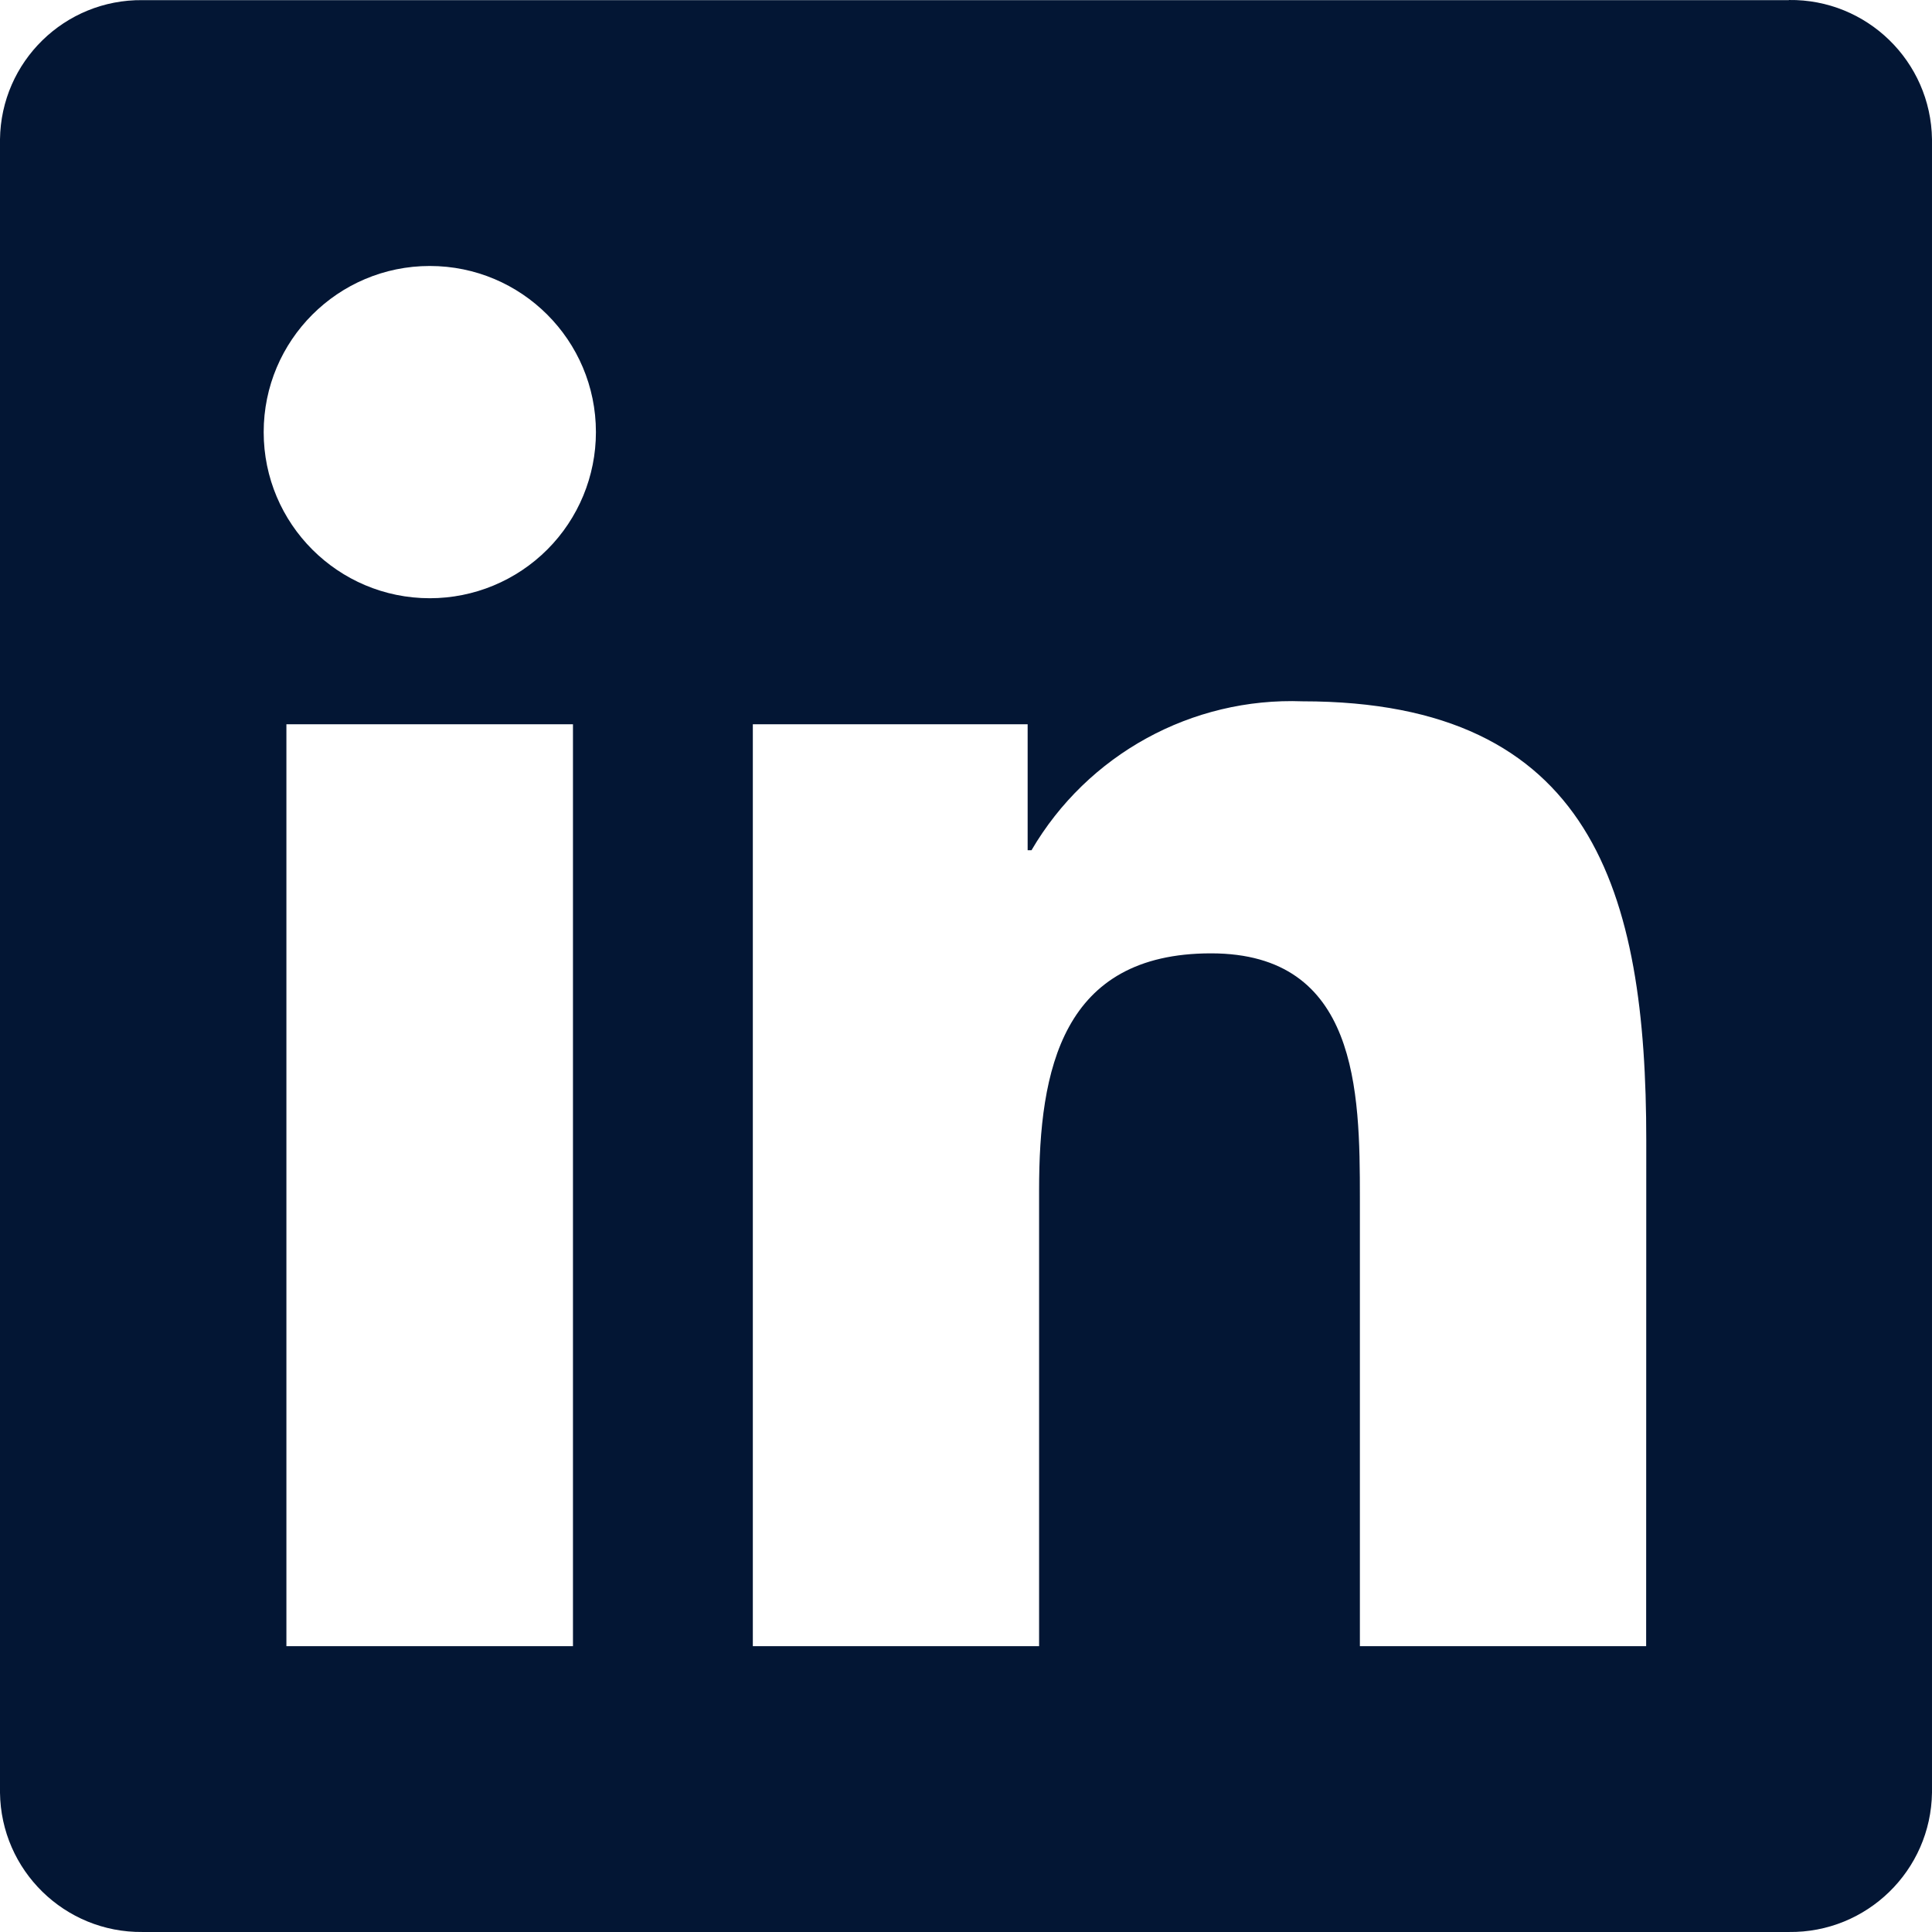
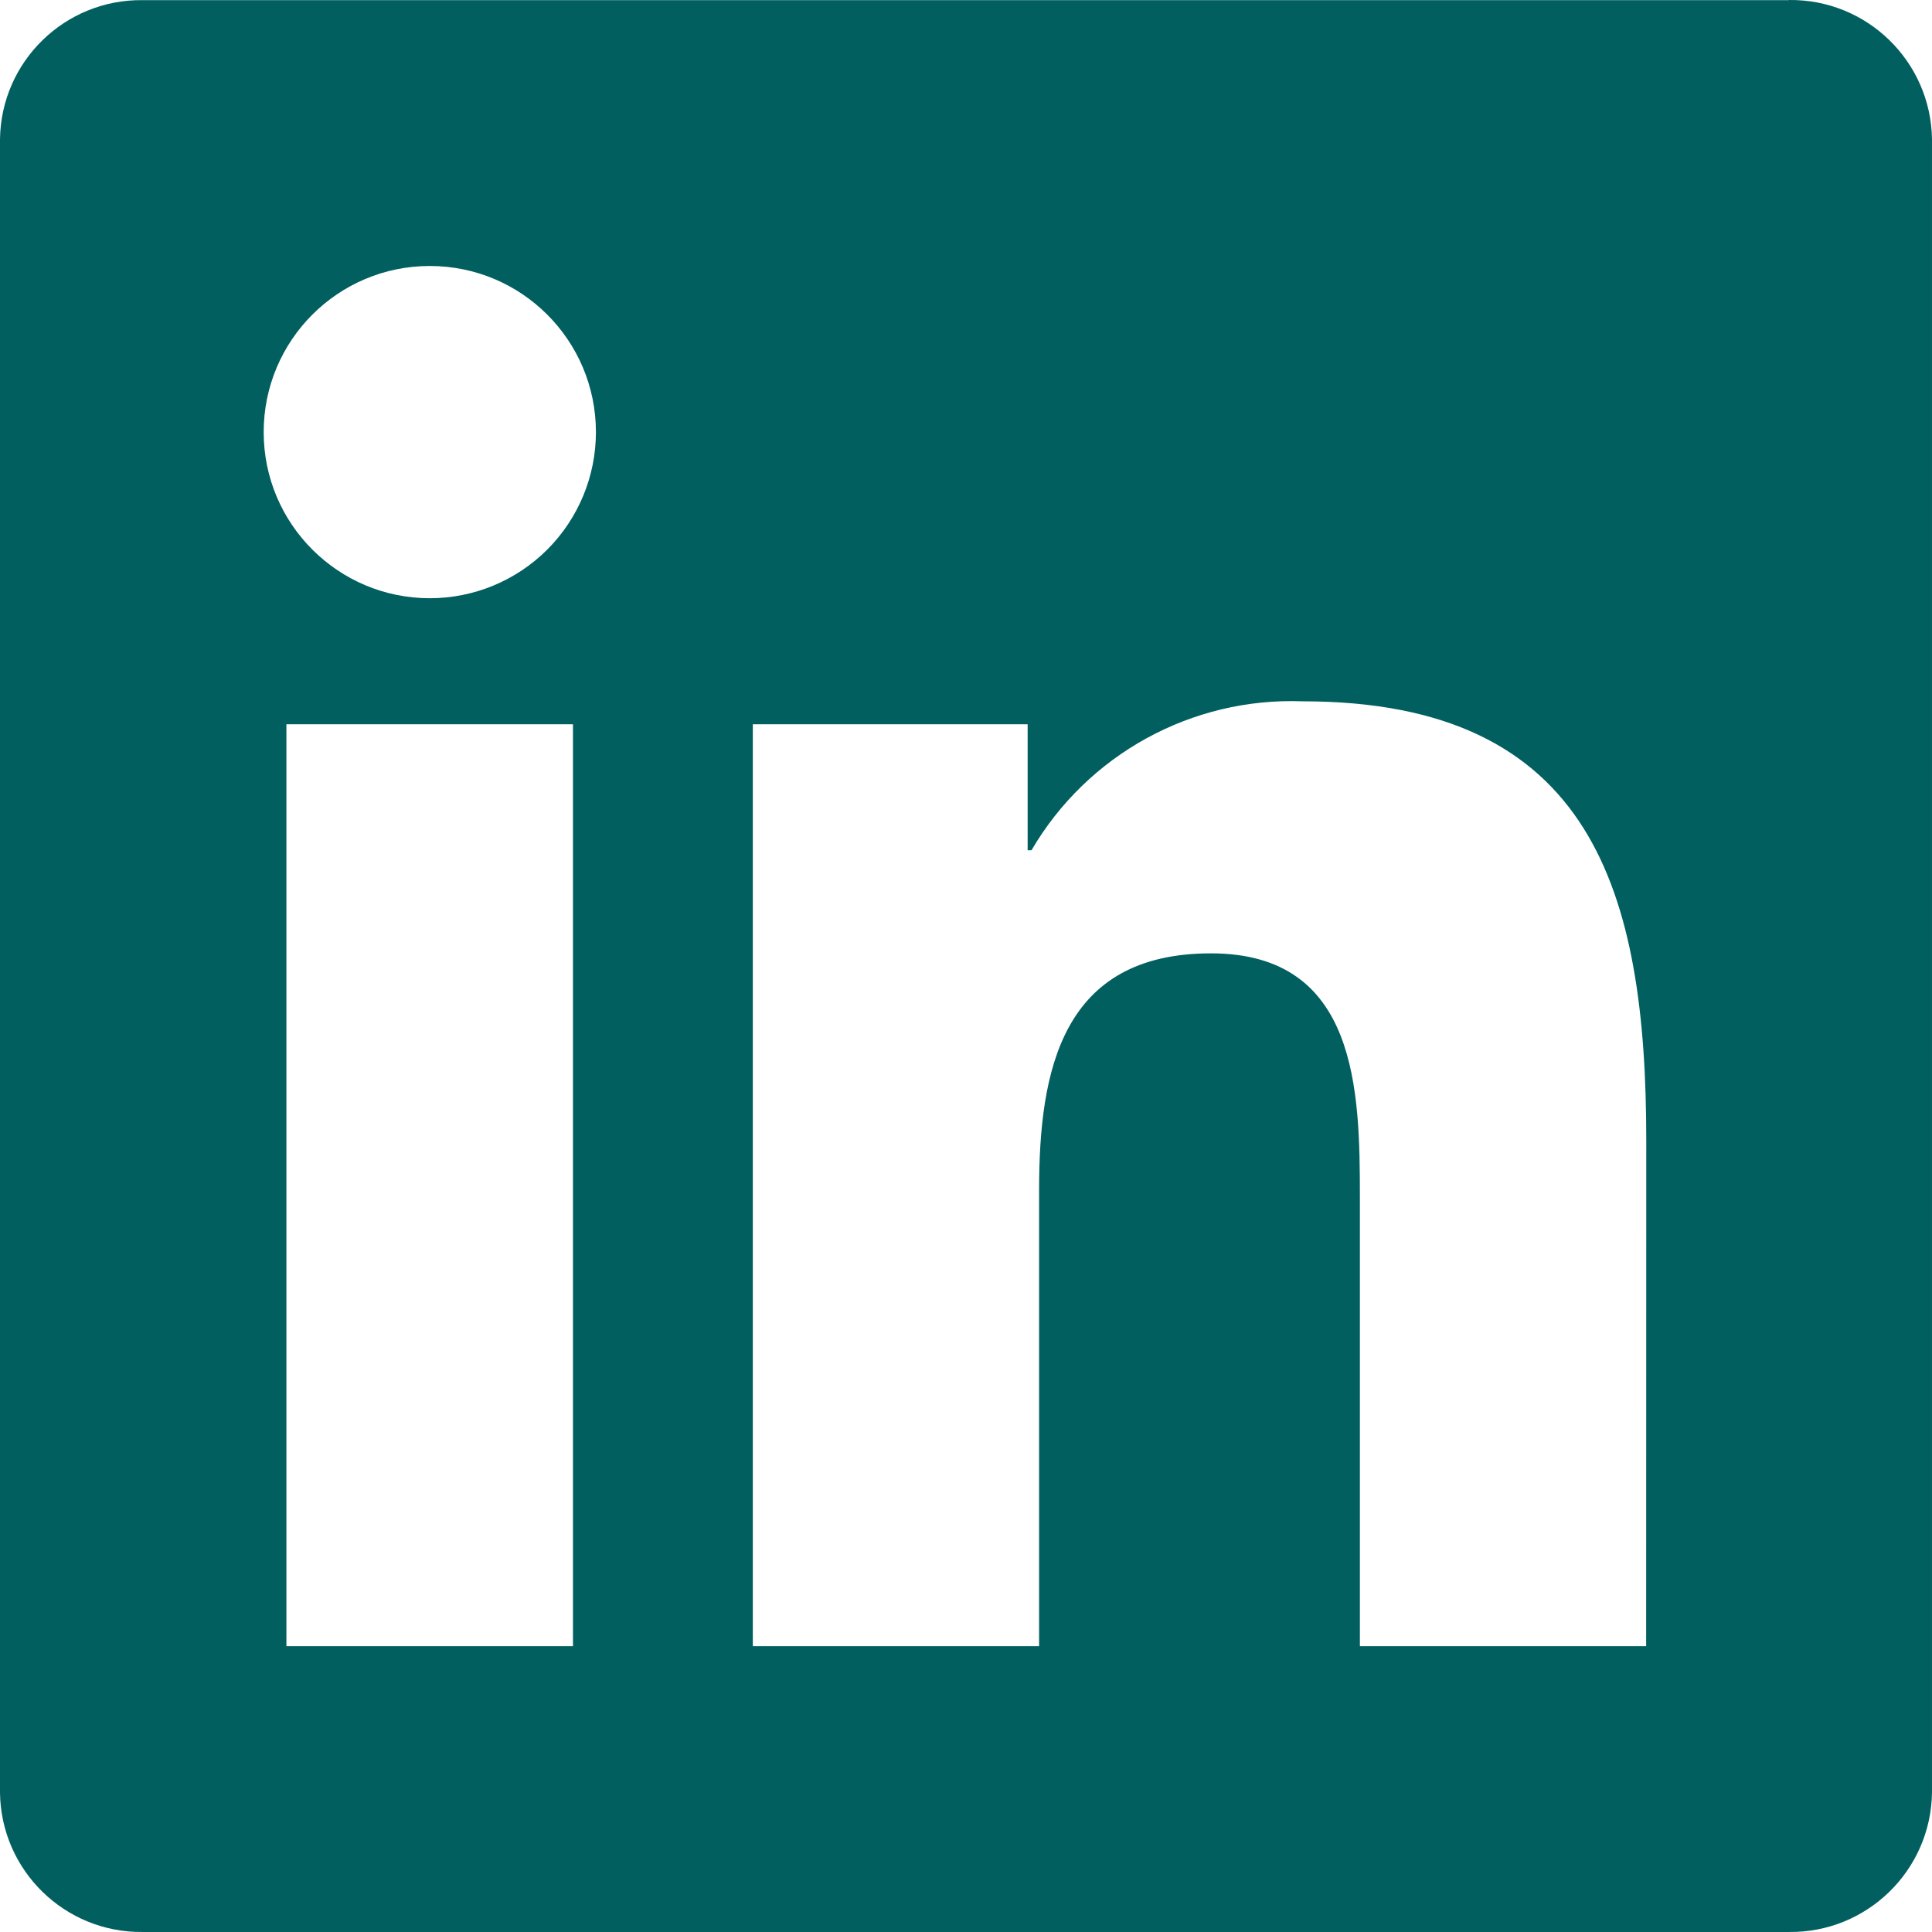
- <svg xmlns="http://www.w3.org/2000/svg" width="256px" height="256px" viewBox="0 0 256 256" version="1.1" preserveAspectRatio="xMidYMid" fill="#031634">
+ <svg xmlns="http://www.w3.org/2000/svg" width="256px" height="256px" viewBox="0 0 256 256" version="1.1" preserveAspectRatio="xMidYMid" fill="#025f60">
  <g>
-     <path d="M218.123,218.127 L180.192,218.127 L180.192,158.724 C180.192,144.559 179.939,126.324 160.464,126.324 C140.708,126.324 137.685,141.758 137.685,157.693 L137.685,218.123 L99.754,218.123 L99.754,95.967 L136.168,95.967 L136.168,112.661 L136.678,112.661 C144.103,99.965 157.909,92.382 172.606,92.928 C211.051,92.928 218.139,118.216 218.139,151.114 L218.123,218.127 Z M56.955,79.269 C44.798,79.271 34.941,69.417 34.939,57.26 C34.937,45.103 44.79,35.246 56.947,35.244 C69.104,35.241 78.961,45.095 78.963,57.252 C78.964,63.09 76.646,68.69 72.519,72.818 C68.391,76.947 62.793,79.267 56.955,79.269 M75.921,218.127 L37.95,218.127 L37.95,95.967 L75.921,95.967 L75.921,218.127 Z M237.033,0.018 L18.89,0.018 C8.58,-0.098 0.125,8.161 -0.001,18.471 L-0.001,237.524 C0.121,247.839 8.575,256.106 18.89,255.998 L237.033,255.998 C247.369,256.126 255.856,247.859 255.999,237.524 L255.999,18.455 C255.852,8.124 247.364,-0.134 237.033,0.001" fill="#031634" />
+     <path d="M218.123,218.127 L180.192,218.127 L180.192,158.724 C180.192,144.559 179.939,126.324 160.464,126.324 C140.708,126.324 137.685,141.758 137.685,157.693 L137.685,218.123 L99.754,218.123 L99.754,95.967 L136.168,95.967 L136.168,112.661 L136.678,112.661 C144.103,99.965 157.909,92.382 172.606,92.928 C211.051,92.928 218.139,118.216 218.139,151.114 L218.123,218.127 Z M56.955,79.269 C44.798,79.271 34.941,69.417 34.939,57.26 C34.937,45.103 44.79,35.246 56.947,35.244 C69.104,35.241 78.961,45.095 78.963,57.252 C78.964,63.09 76.646,68.69 72.519,72.818 C68.391,76.947 62.793,79.267 56.955,79.269 M75.921,218.127 L37.95,218.127 L37.95,95.967 L75.921,95.967 L75.921,218.127 Z M237.033,0.018 L18.89,0.018 C8.58,-0.098 0.125,8.161 -0.001,18.471 L-0.001,237.524 C0.121,247.839 8.575,256.106 18.89,255.998 L237.033,255.998 C247.369,256.126 255.856,247.859 255.999,237.524 L255.999,18.455 C255.852,8.124 247.364,-0.134 237.033,0.001" fill="#025f60" />
  </g>
</svg>
